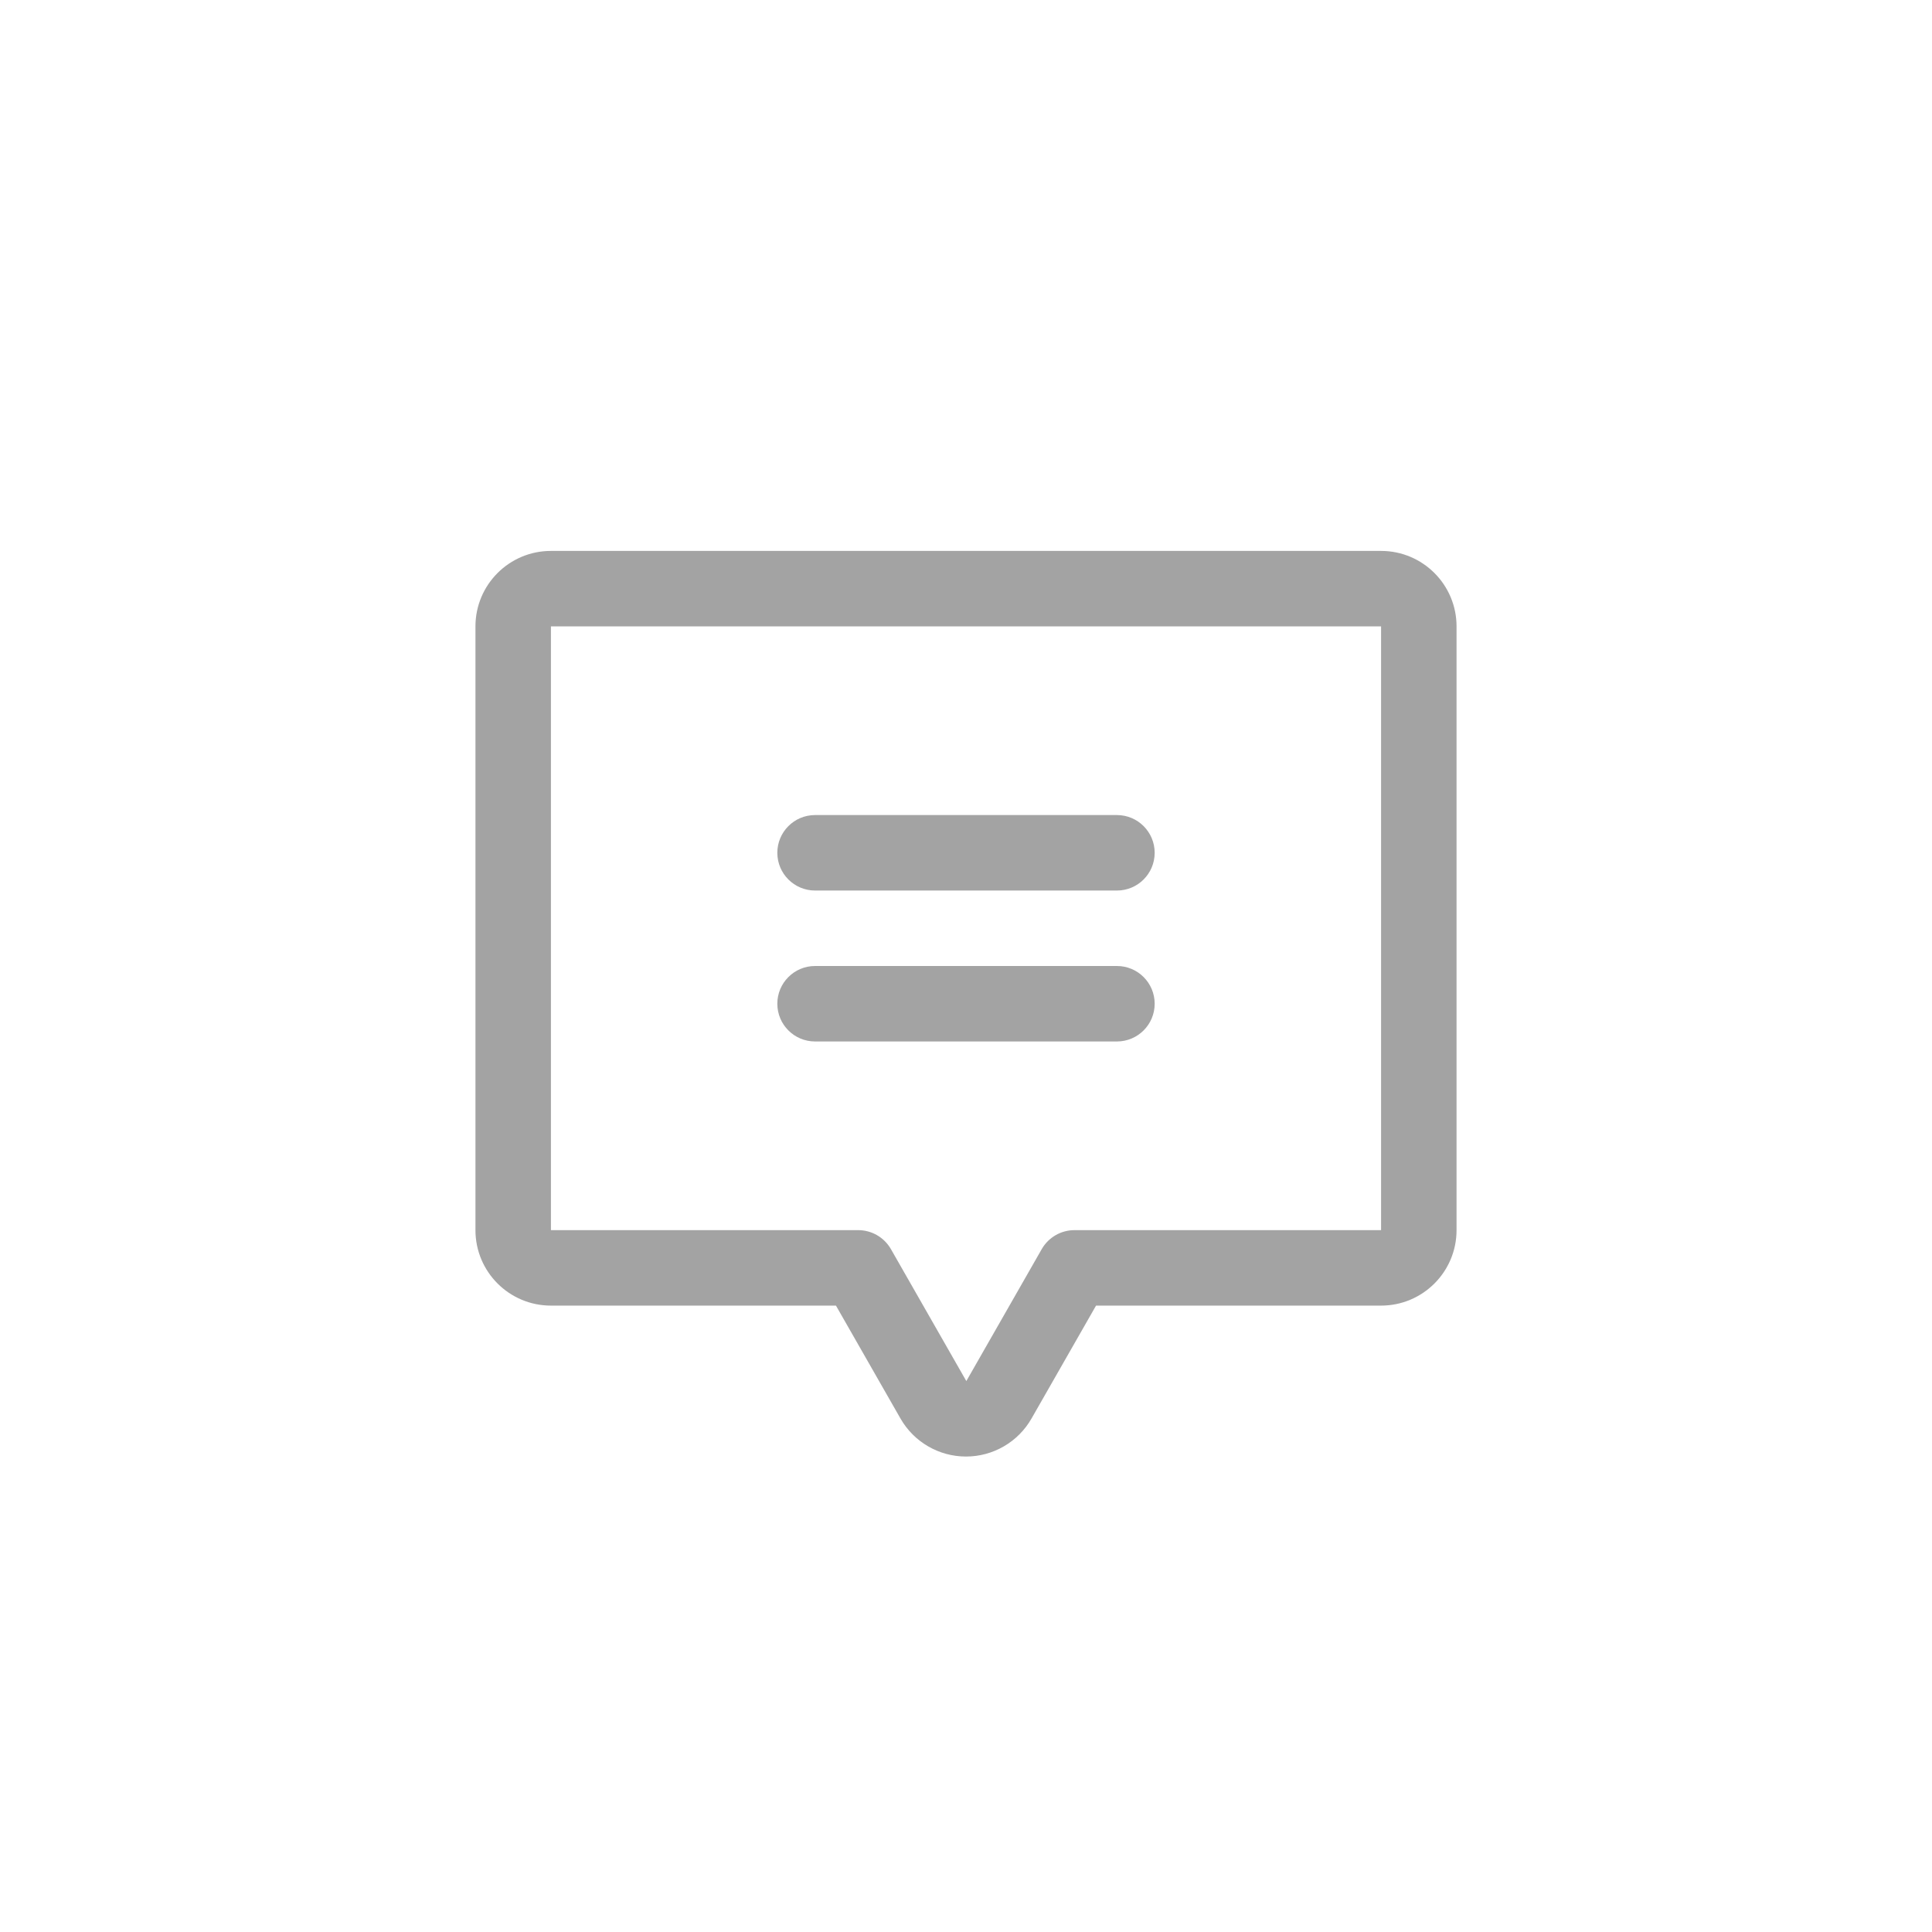
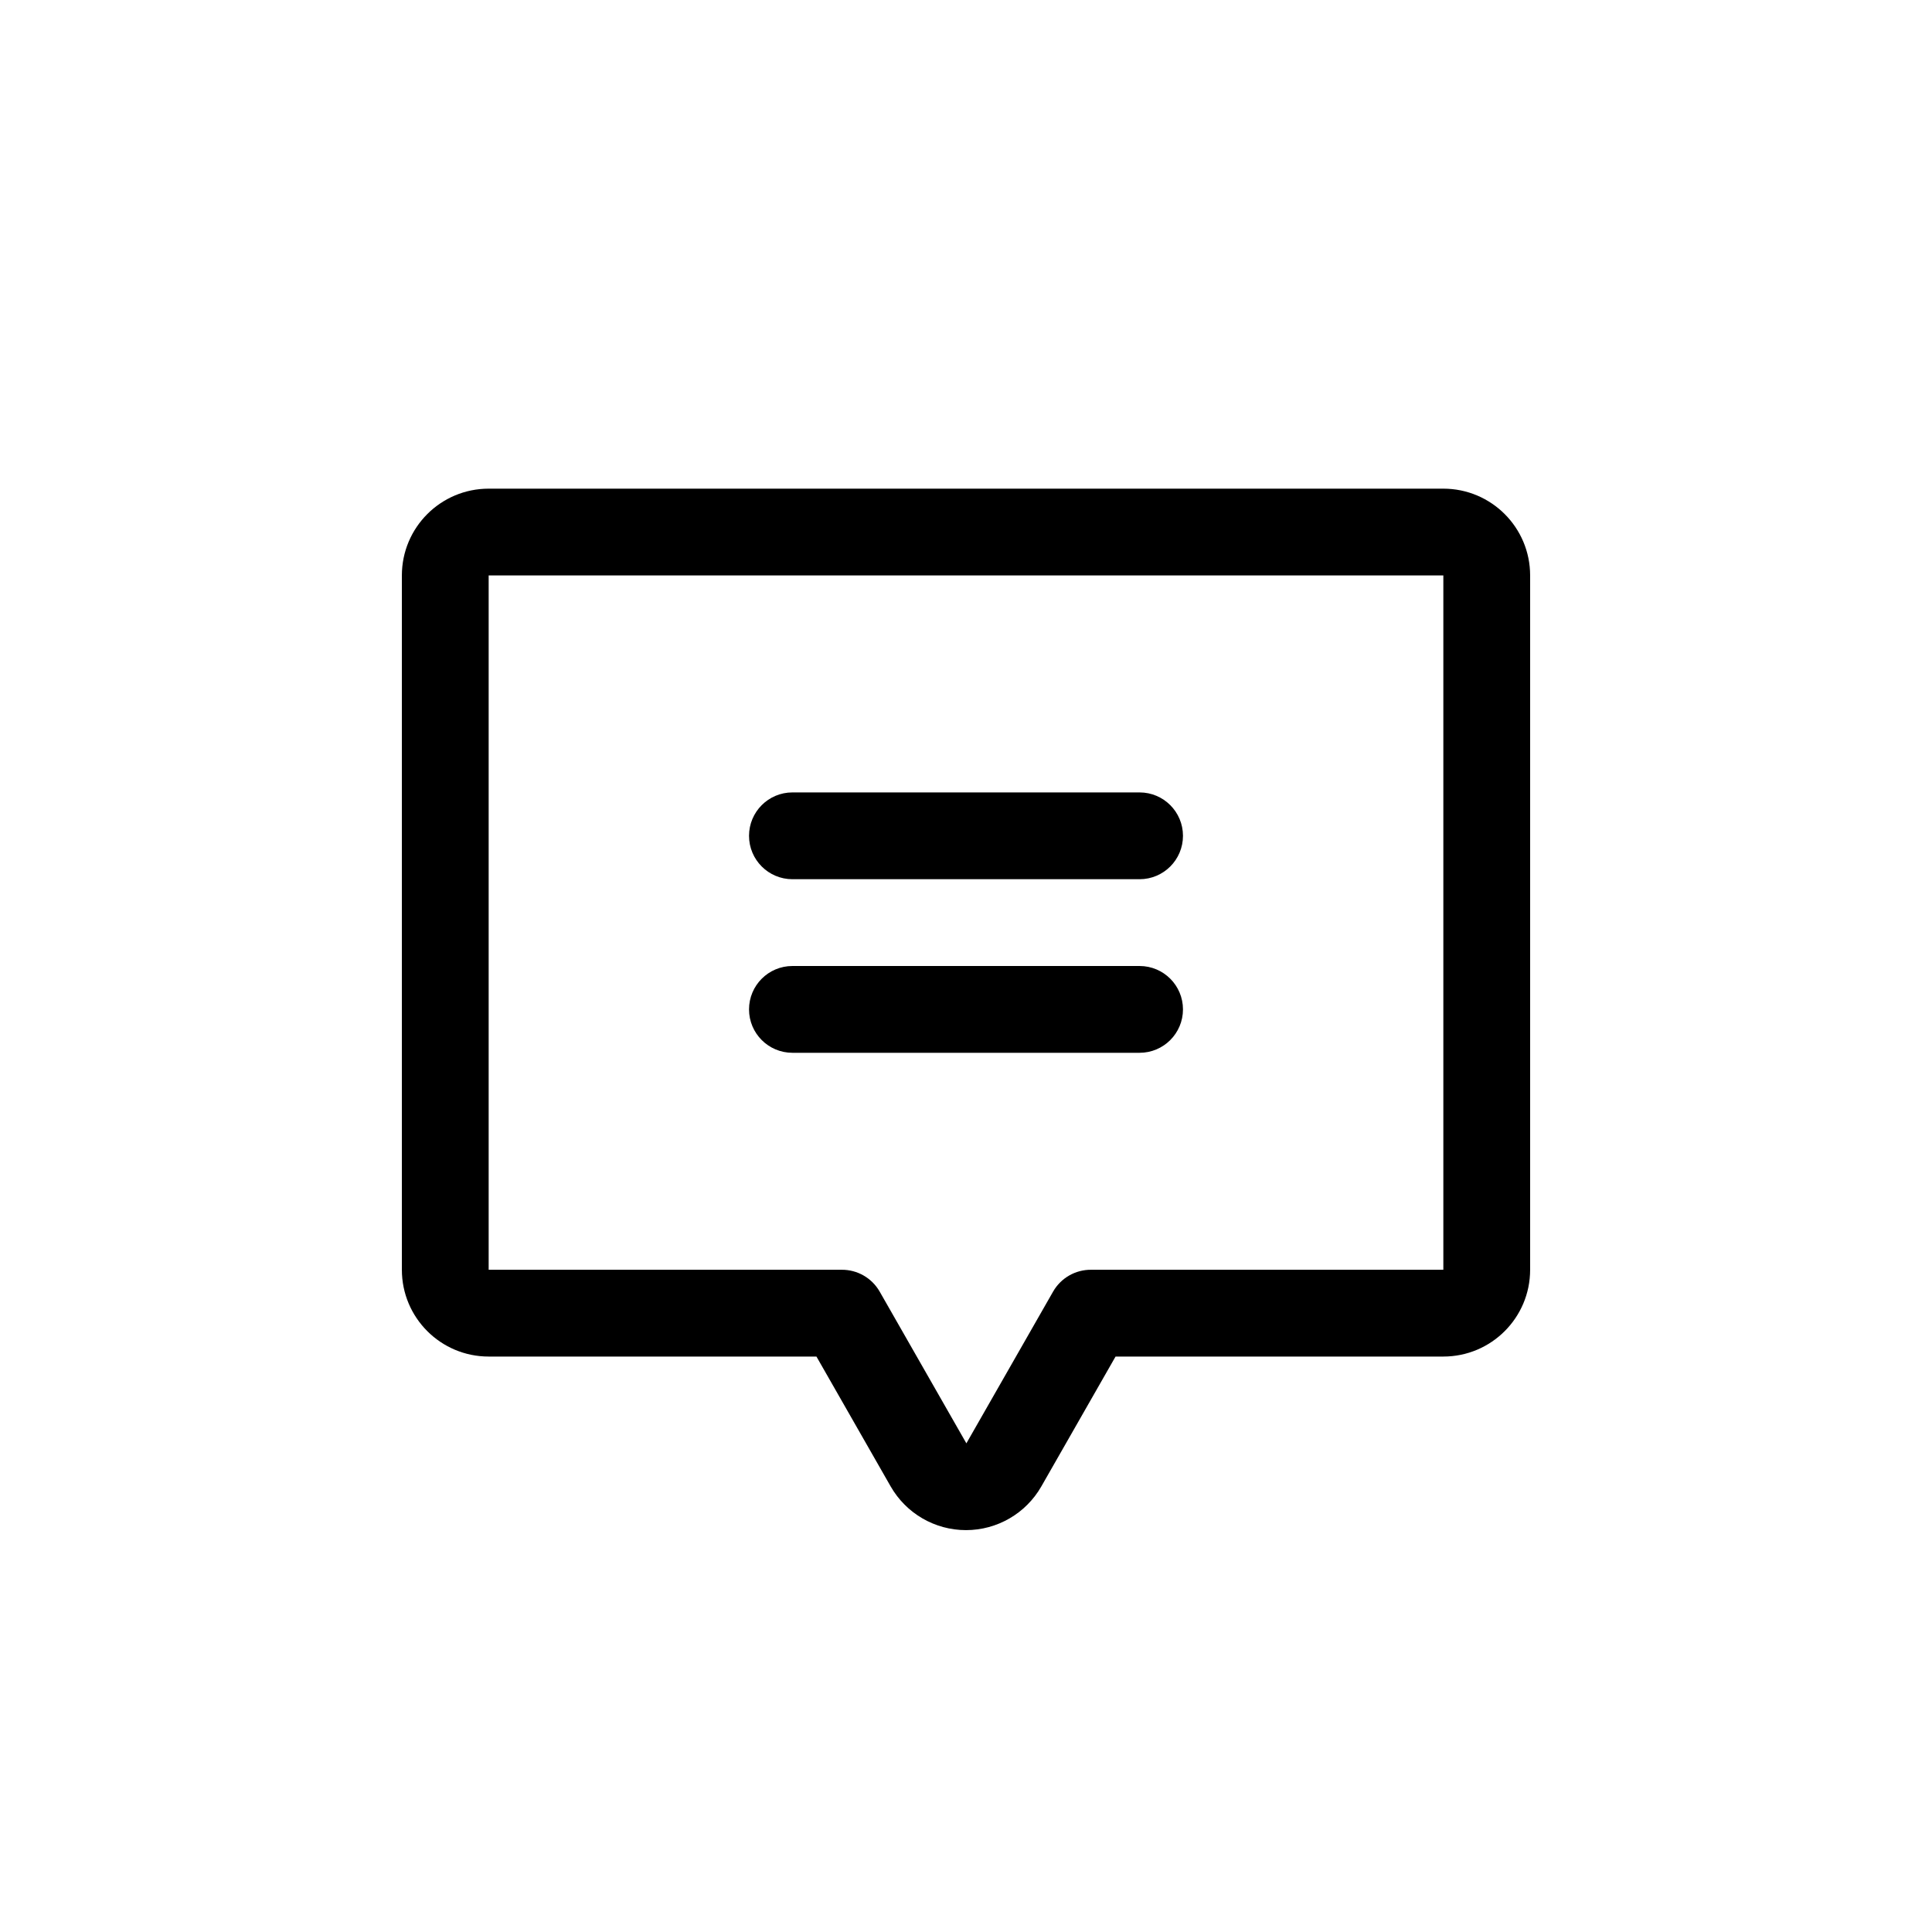
<svg xmlns="http://www.w3.org/2000/svg" width="64" height="64" viewBox="0 0 64 64" fill="none">
-   <g transform="translate(12 12) scale(0.15625)">
-     <path d="M88,104a8,8,0,0,1,8-8h64a8,8,0,0,1,0,16H96A8,8,0,0,1,88,104Zm8,40h64a8,8,0,0,0,0-16H96a8,8,0,0,0,0,16ZM232,56V184a16,16,0,0,1-16,16H155.57l-13.68,23.94a16,16,0,0,1-27.78,0L100.43,200H40a16,16,0,0,1-16-16V56A16,16,0,0,1,40,40H216A16,16,0,0,1,232,56Zm-16,0H40V184h65.07a8,8,0,0,1,7,4l16,28,16-28a8,8,0,0,1,7-4H216Z" fill="#A3A3A3" />
+   <g transform="translate(9 9) scale(0.179688)">
+     <path d="M88,104a8,8,0,0,1,8-8h64a8,8,0,0,1,0,16H96A8,8,0,0,1,88,104Zm8,40h64a8,8,0,0,0,0-16H96a8,8,0,0,0,0,16ZM232,56V184a16,16,0,0,1-16,16H155.57l-13.68,23.94a16,16,0,0,1-27.78,0L100.43,200H40a16,16,0,0,1-16-16V56A16,16,0,0,1,40,40H216A16,16,0,0,1,232,56Zm-16,0H40V184h65.07a8,8,0,0,1,7,4l16,28,16-28a8,8,0,0,1,7-4H216Z" fill="#000000" />
  </g>
</svg>
